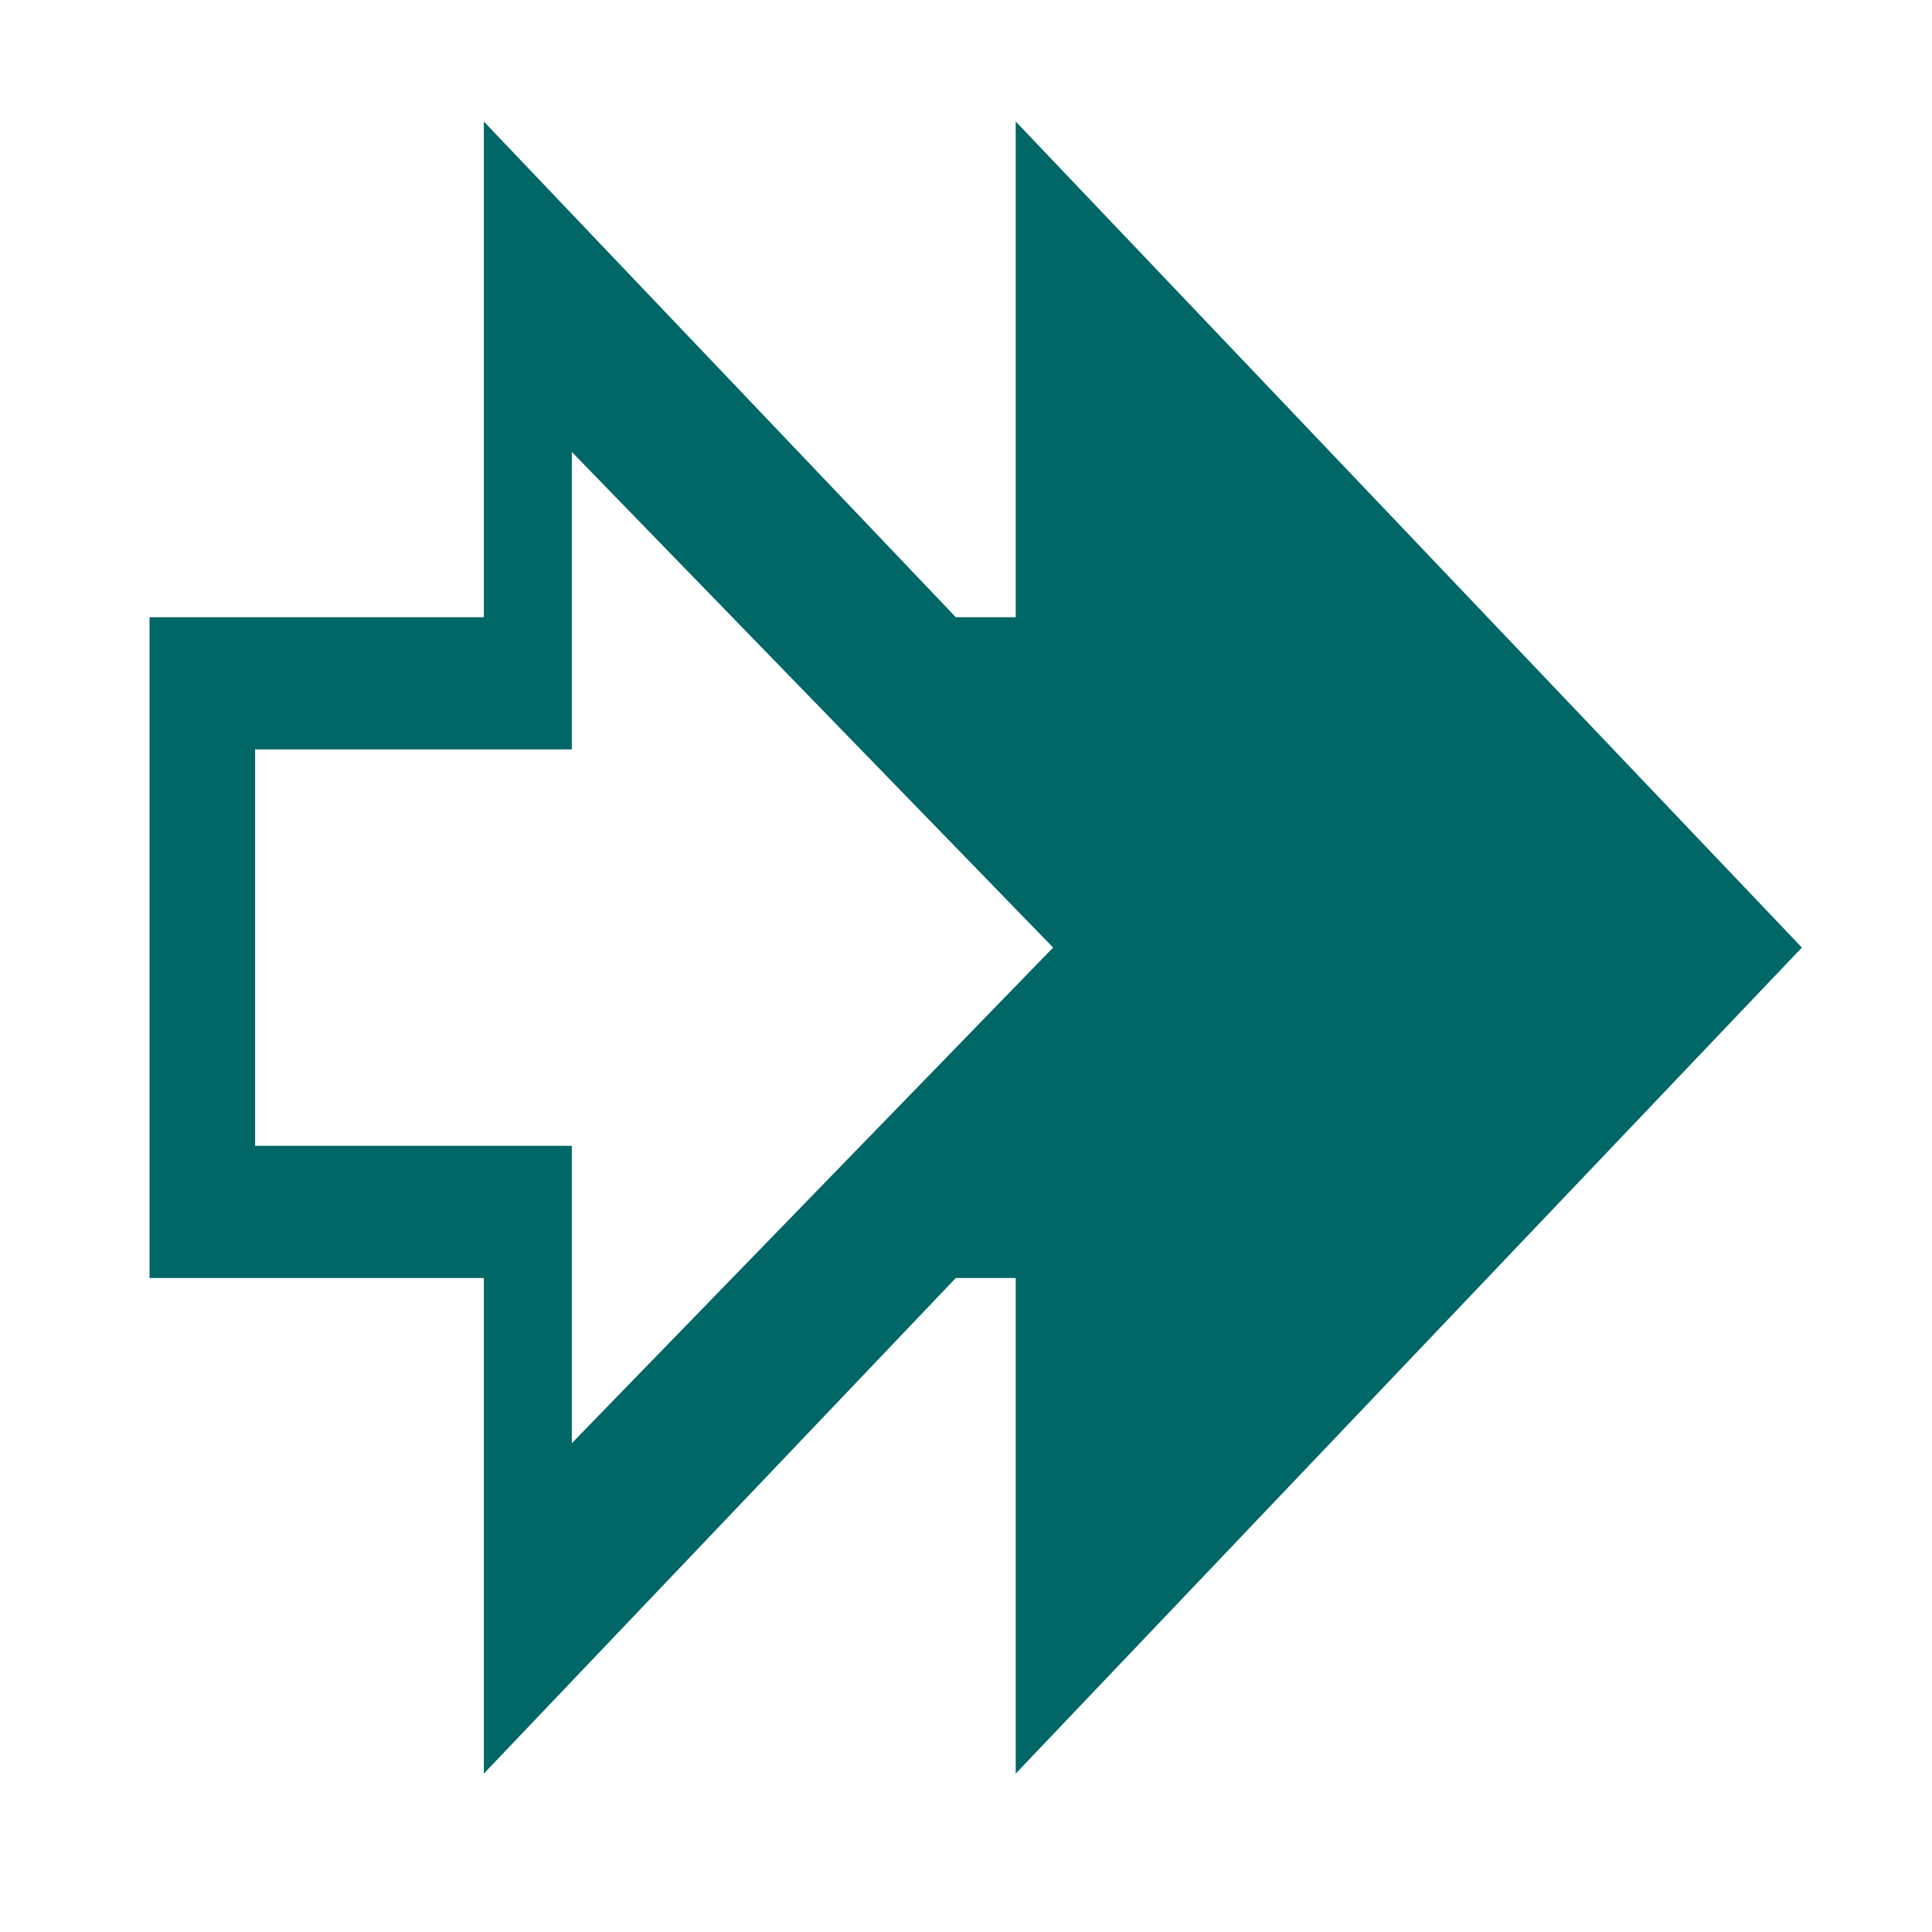
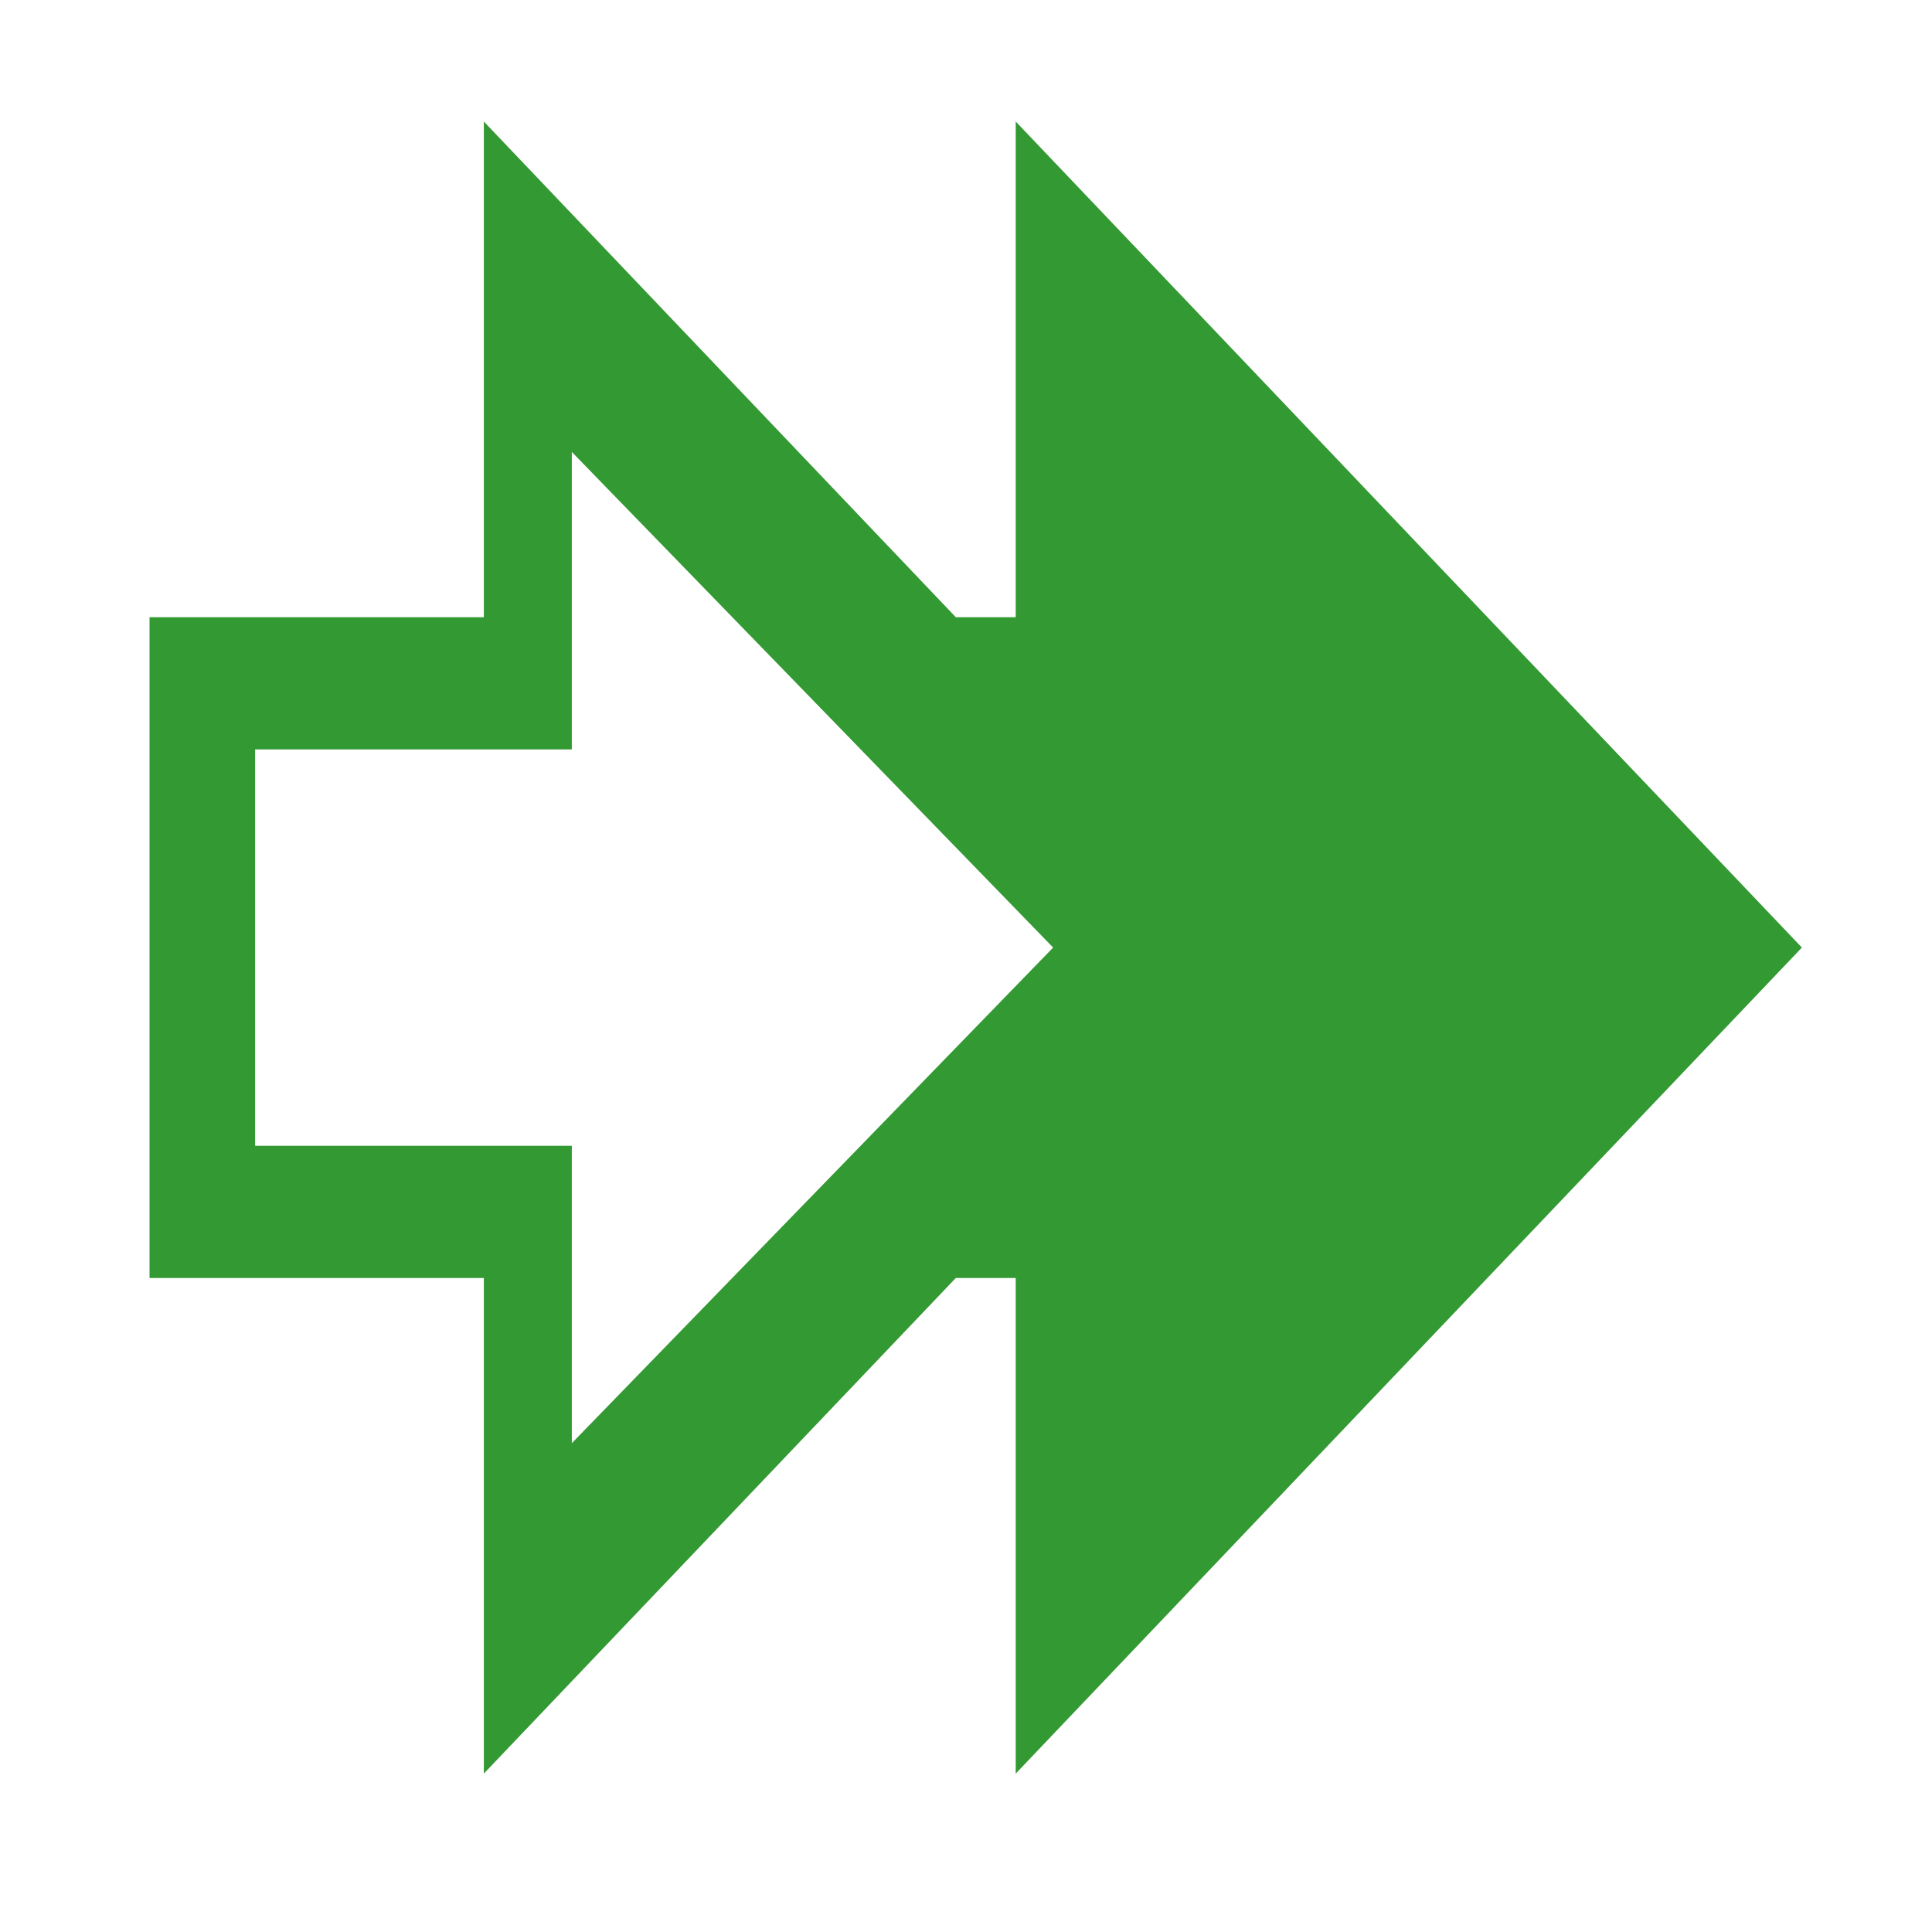
<svg xmlns="http://www.w3.org/2000/svg" version="1.1" id="tracker_navbar" x="0px" y="0px" width="28.347px" height="28.347px" viewBox="0 0 28.347 28.347" enable-background="new 0 0 28.347 28.347" xml:space="preserve">
-   <path fill-rule="evenodd" clip-rule="evenodd" fill="#006666" d="M26.438,13.903L14.903,1.783v7.273h-0.879L7.099,1.783v7.273H2.194  v9.695h4.905v7.272l6.925-7.272h0.879v7.272L26.438,13.903z M8.39,21.175v-4.363H3.743v-5.816H8.39V6.631l7.062,7.272L8.39,21.175z" />
+   <path fill-rule="evenodd" clip-rule="evenodd" fill="#339933" d="M26.438,13.903L14.903,1.783v7.273h-0.879L7.099,1.783v7.273H2.194  v9.695h4.905v7.272l6.925-7.272h0.879v7.272L26.438,13.903z M8.39,21.175v-4.363H3.743v-5.816H8.39V6.631l7.062,7.272L8.39,21.175z" />
</svg>
